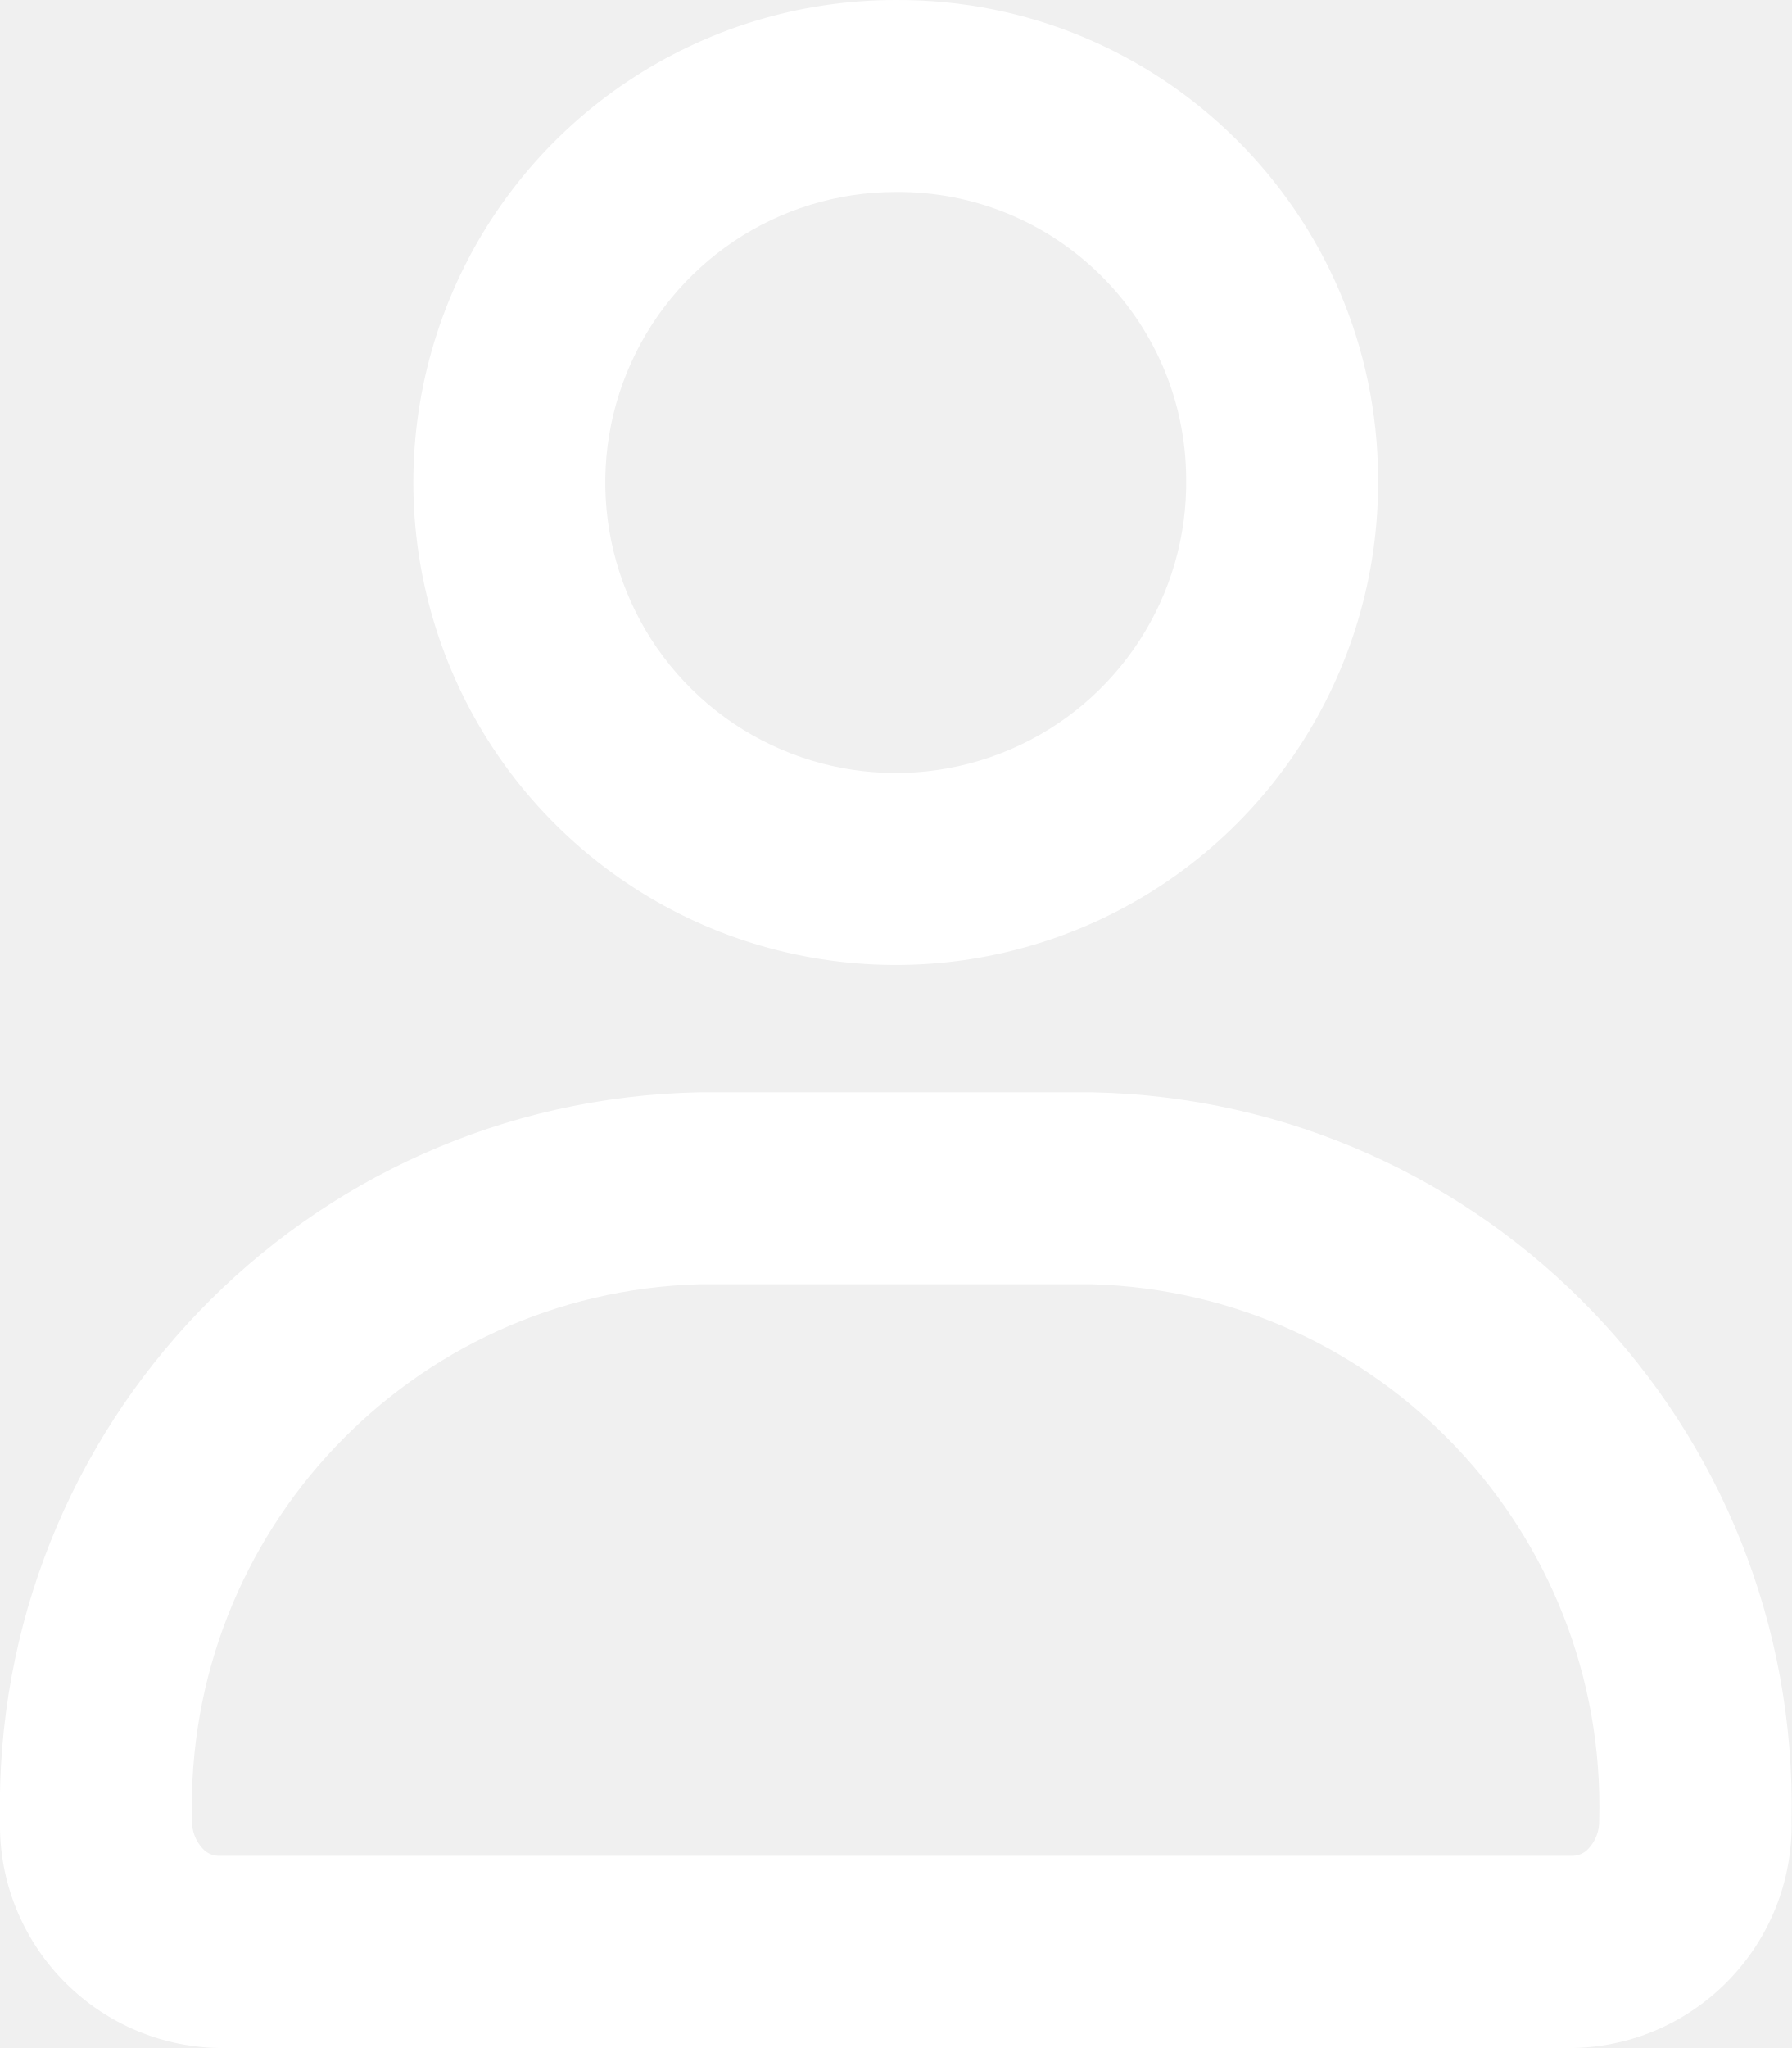
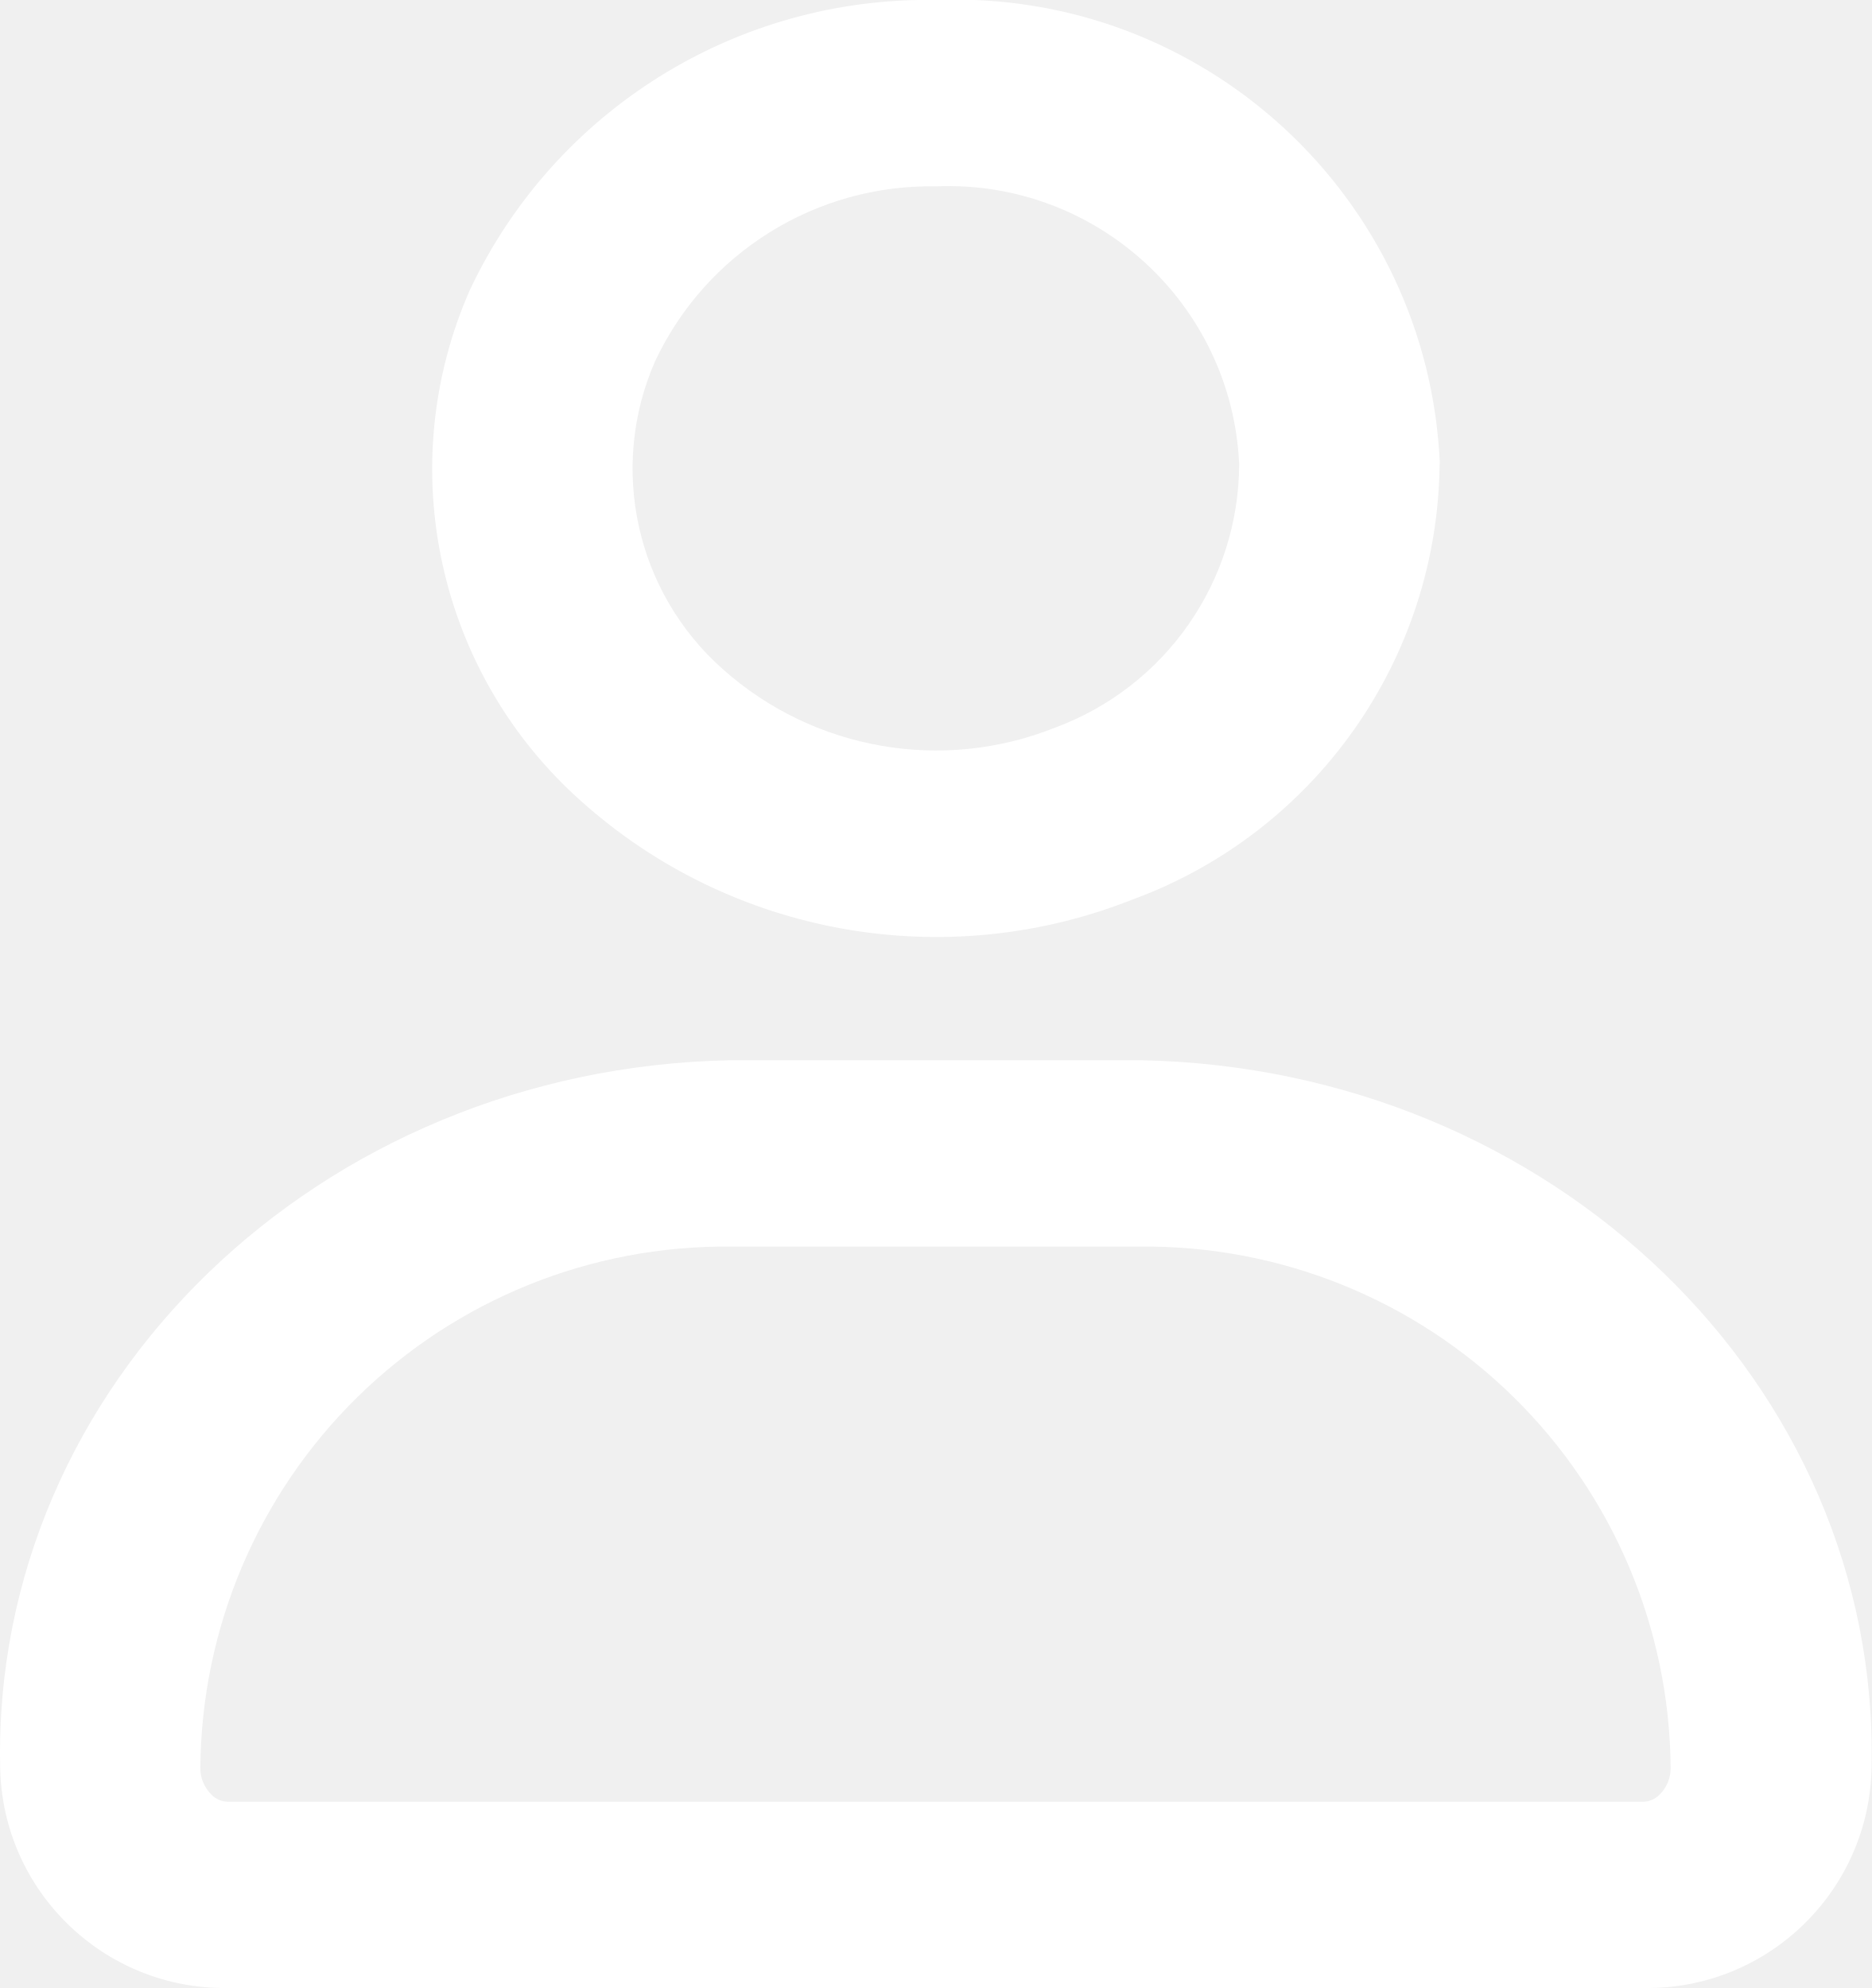
- <svg xmlns="http://www.w3.org/2000/svg" id="User" width="24" height="27.429" viewBox="0 0 24 27.429">
-   <path id="User-2" data-name="User" d="M18.89,8.4A3.891,3.891,0,1,1,15,4.571,3.86,3.86,0,0,1,18.89,8.4Zm2.571,0A6.462,6.462,0,1,1,15,2,6.431,6.431,0,0,1,21.461,8.4Zm-9.1,10.8h5.268a7,7,0,0,1,6.794,7.181.533.533,0,0,1-.14.374.292.292,0,0,1-.215.1H5.927a.291.291,0,0,1-.215-.1.532.532,0,0,1-.14-.374A7,7,0,0,1,12.366,19.2ZM3,26.381a9.565,9.565,0,0,1,9.366-9.752h5.268A9.565,9.565,0,0,1,27,26.381a2.989,2.989,0,0,1-2.927,3.048H5.927A2.989,2.989,0,0,1,3,26.381Z" transform="translate(-3 -2)" fill="#fff" fill-rule="evenodd" />
+ <svg xmlns="http://www.w3.org/2000/svg" width="23" height="24.43" viewBox="0 0 23 24.43">
+   <path id="User" d="M18.225,7.7a3.464,3.464,0,0,1-2.26,3.241,3.939,3.939,0,0,1-4.083-.716,3.291,3.291,0,0,1-.835-3.784A3.74,3.74,0,0,1,14.5,4.29,3.58,3.58,0,0,1,18.225,7.7Zm2.463,0a5.759,5.759,0,0,1-3.781,5.357,6.541,6.541,0,0,1-6.768-1.212A5.465,5.465,0,0,1,8.771,5.565,6.212,6.212,0,0,1,14.5,2a5.962,5.962,0,0,1,6.191,5.7Zm-8.719,9.619h5.048a6.452,6.452,0,0,1,6.51,6.4.456.456,0,0,1-.134.333.289.289,0,0,1-.206.089H5.8a.288.288,0,0,1-.206-.089.455.455,0,0,1-.134-.333,6.452,6.452,0,0,1,6.51-6.4ZM3,23.715c-.1-4.7,3.917-8.589,8.974-8.686h5.048c5.058.1,9.074,3.984,8.974,8.686a2.759,2.759,0,0,1-2.8,2.715H5.8A2.759,2.759,0,0,1,3,23.715Z" transform="translate(-2.998 -2)" fill="#fff" fill-rule="evenodd" />
</svg>
